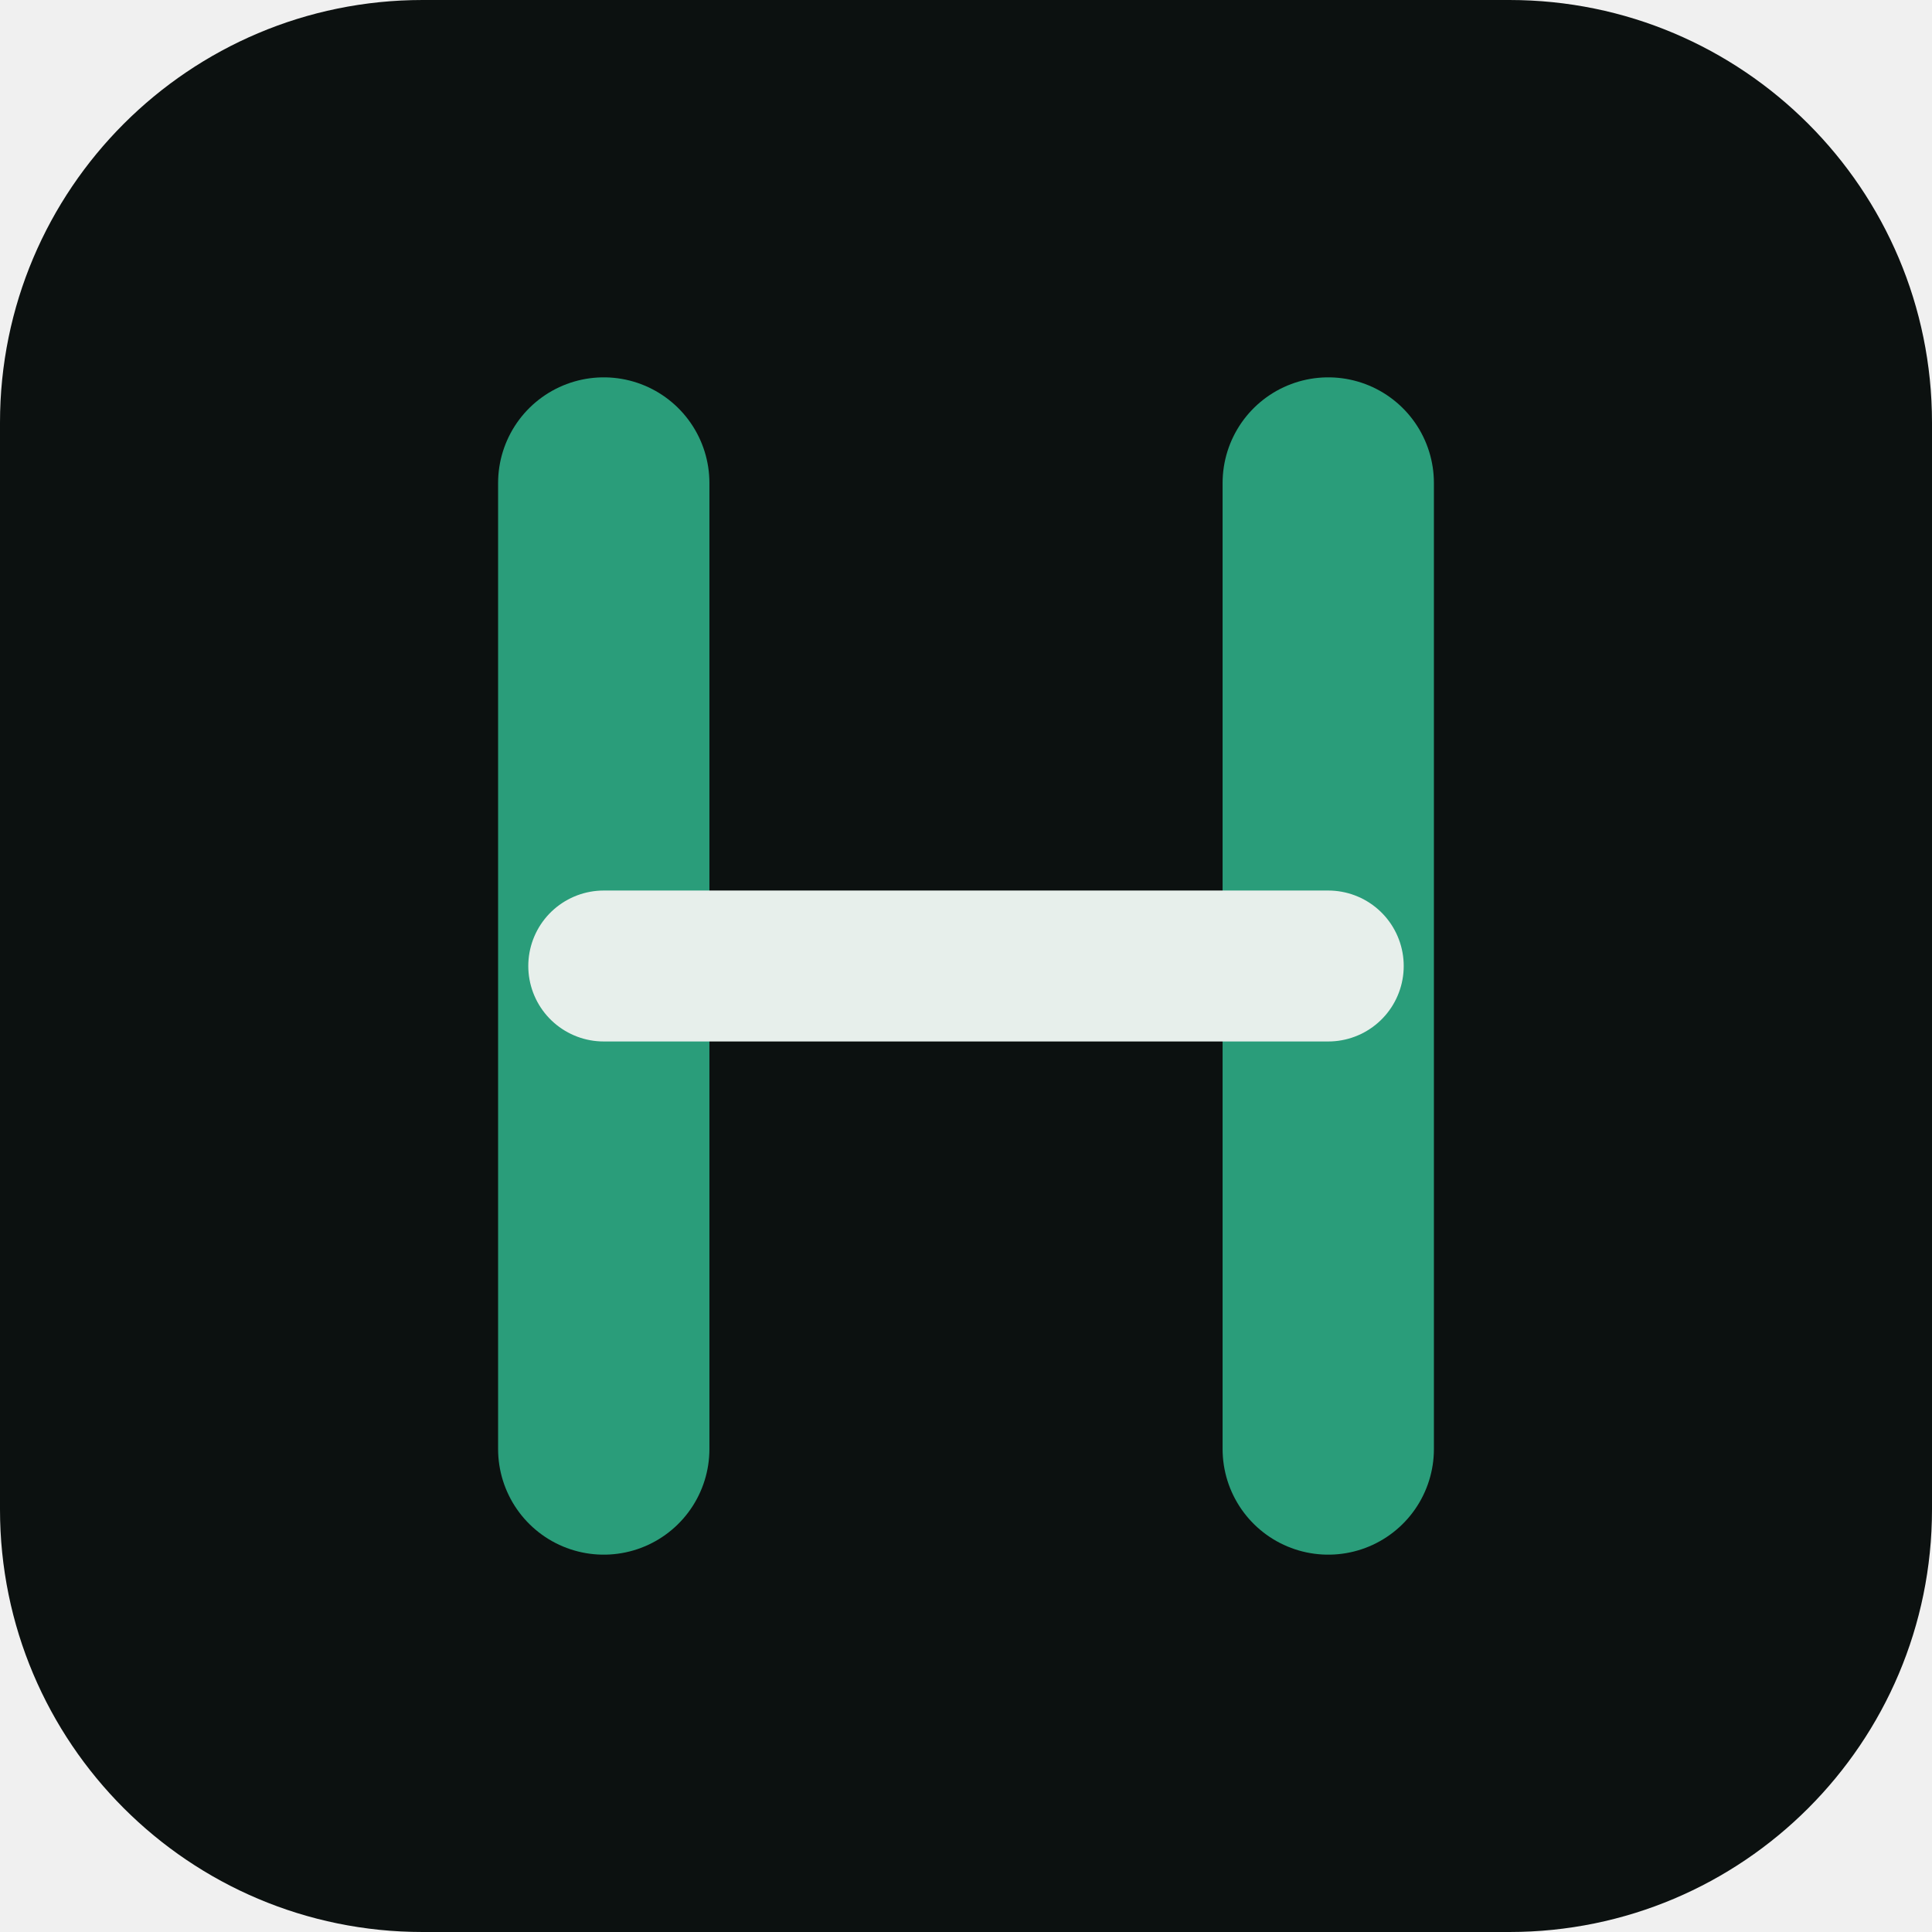
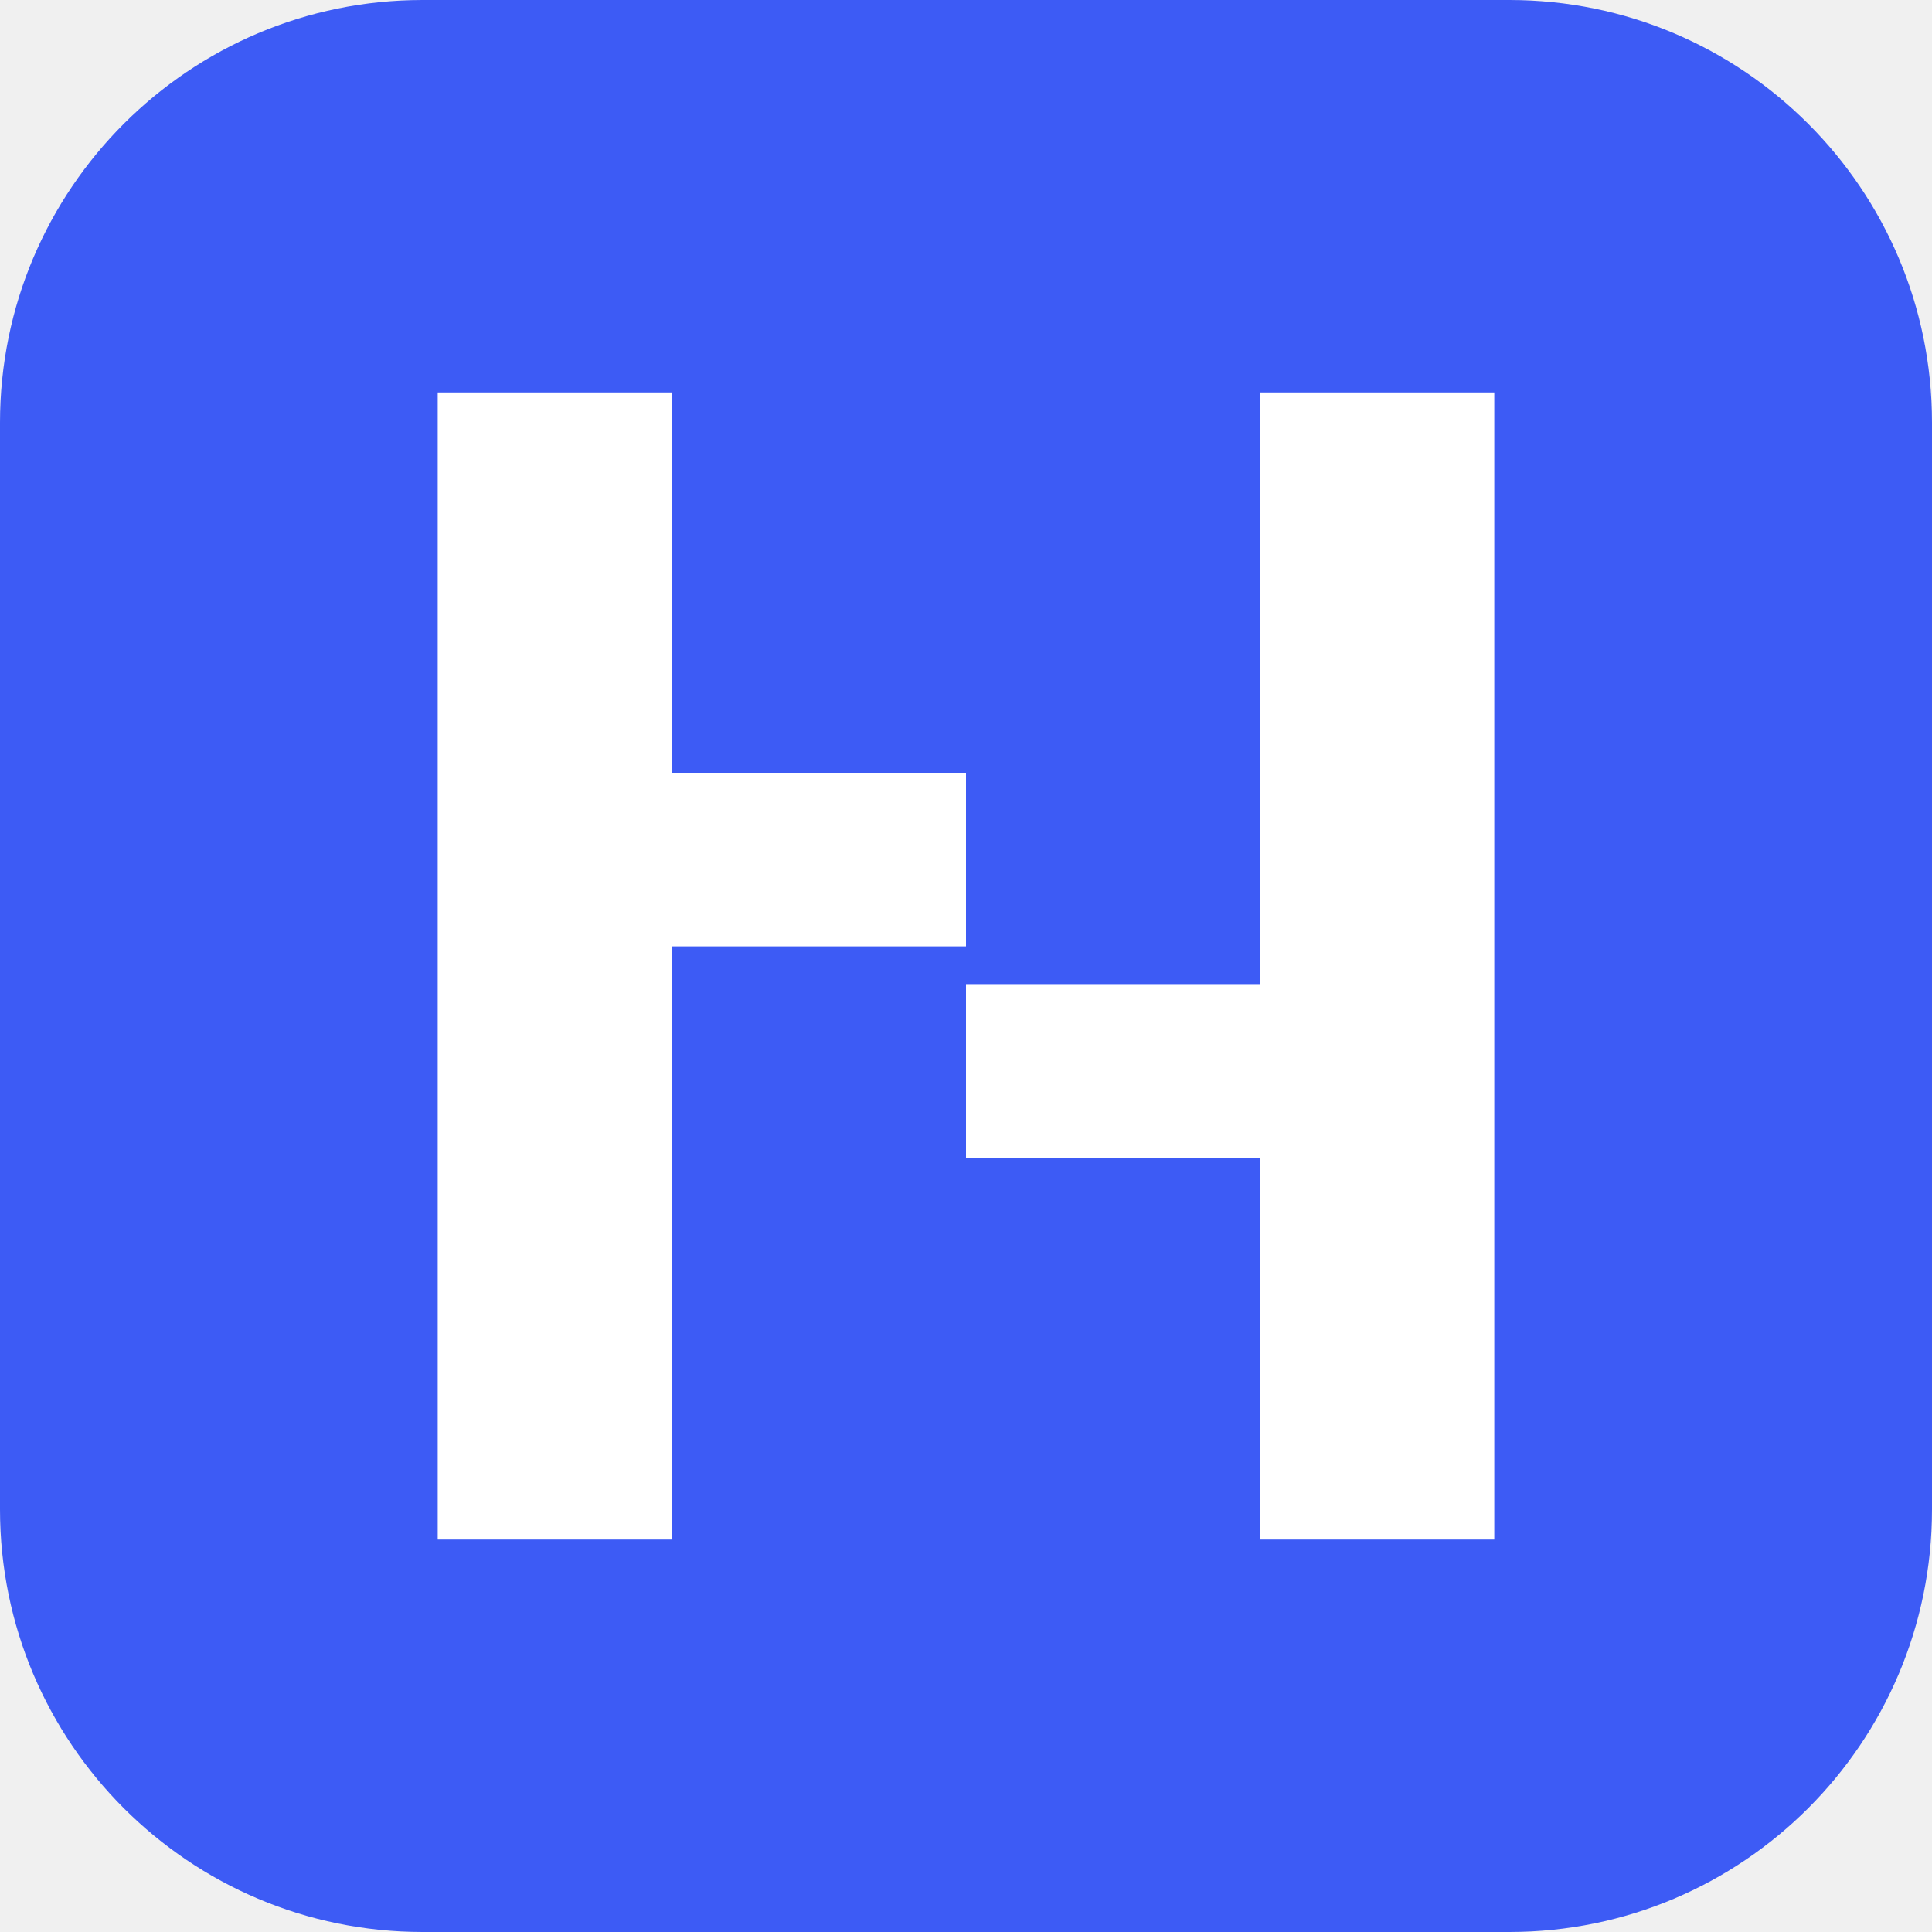
- <svg xmlns="http://www.w3.org/2000/svg" viewBox="0 0 32 32" fill="none">
-   <rect width="32" height="32" rx="7" fill="#0C1110" />
-   <path d="M10 8v16" stroke="#2A9D7A" stroke-width="3.5" stroke-linecap="round" />
-   <path d="M22 8v16" stroke="#2A9D7A" stroke-width="3.5" stroke-linecap="round" />
-   <path d="M10 16h12" stroke="#E7EFEB" stroke-width="2.5" stroke-linecap="round" />
+ <svg xmlns="http://www.w3.org/2000/svg" viewBox="0 0 32 32" fill="none" role="img" aria-label="Helvex">
+   <rect width="32" height="32" rx="7" fill="#3D5BF5" />
+   <rect x="7.25" y="6.5" width="3.875" height="19" fill="#FFFFFF" />
+   <rect x="20.875" y="6.5" width="3.875" height="19" fill="#FFFFFF" />
+   <rect x="11.125" y="12.8" width="4.875" height="2.875" fill="#FFFFFF" />
+   <rect x="16" y="16.3" width="4.875" height="2.875" fill="#FFFFFF" />
</svg>
